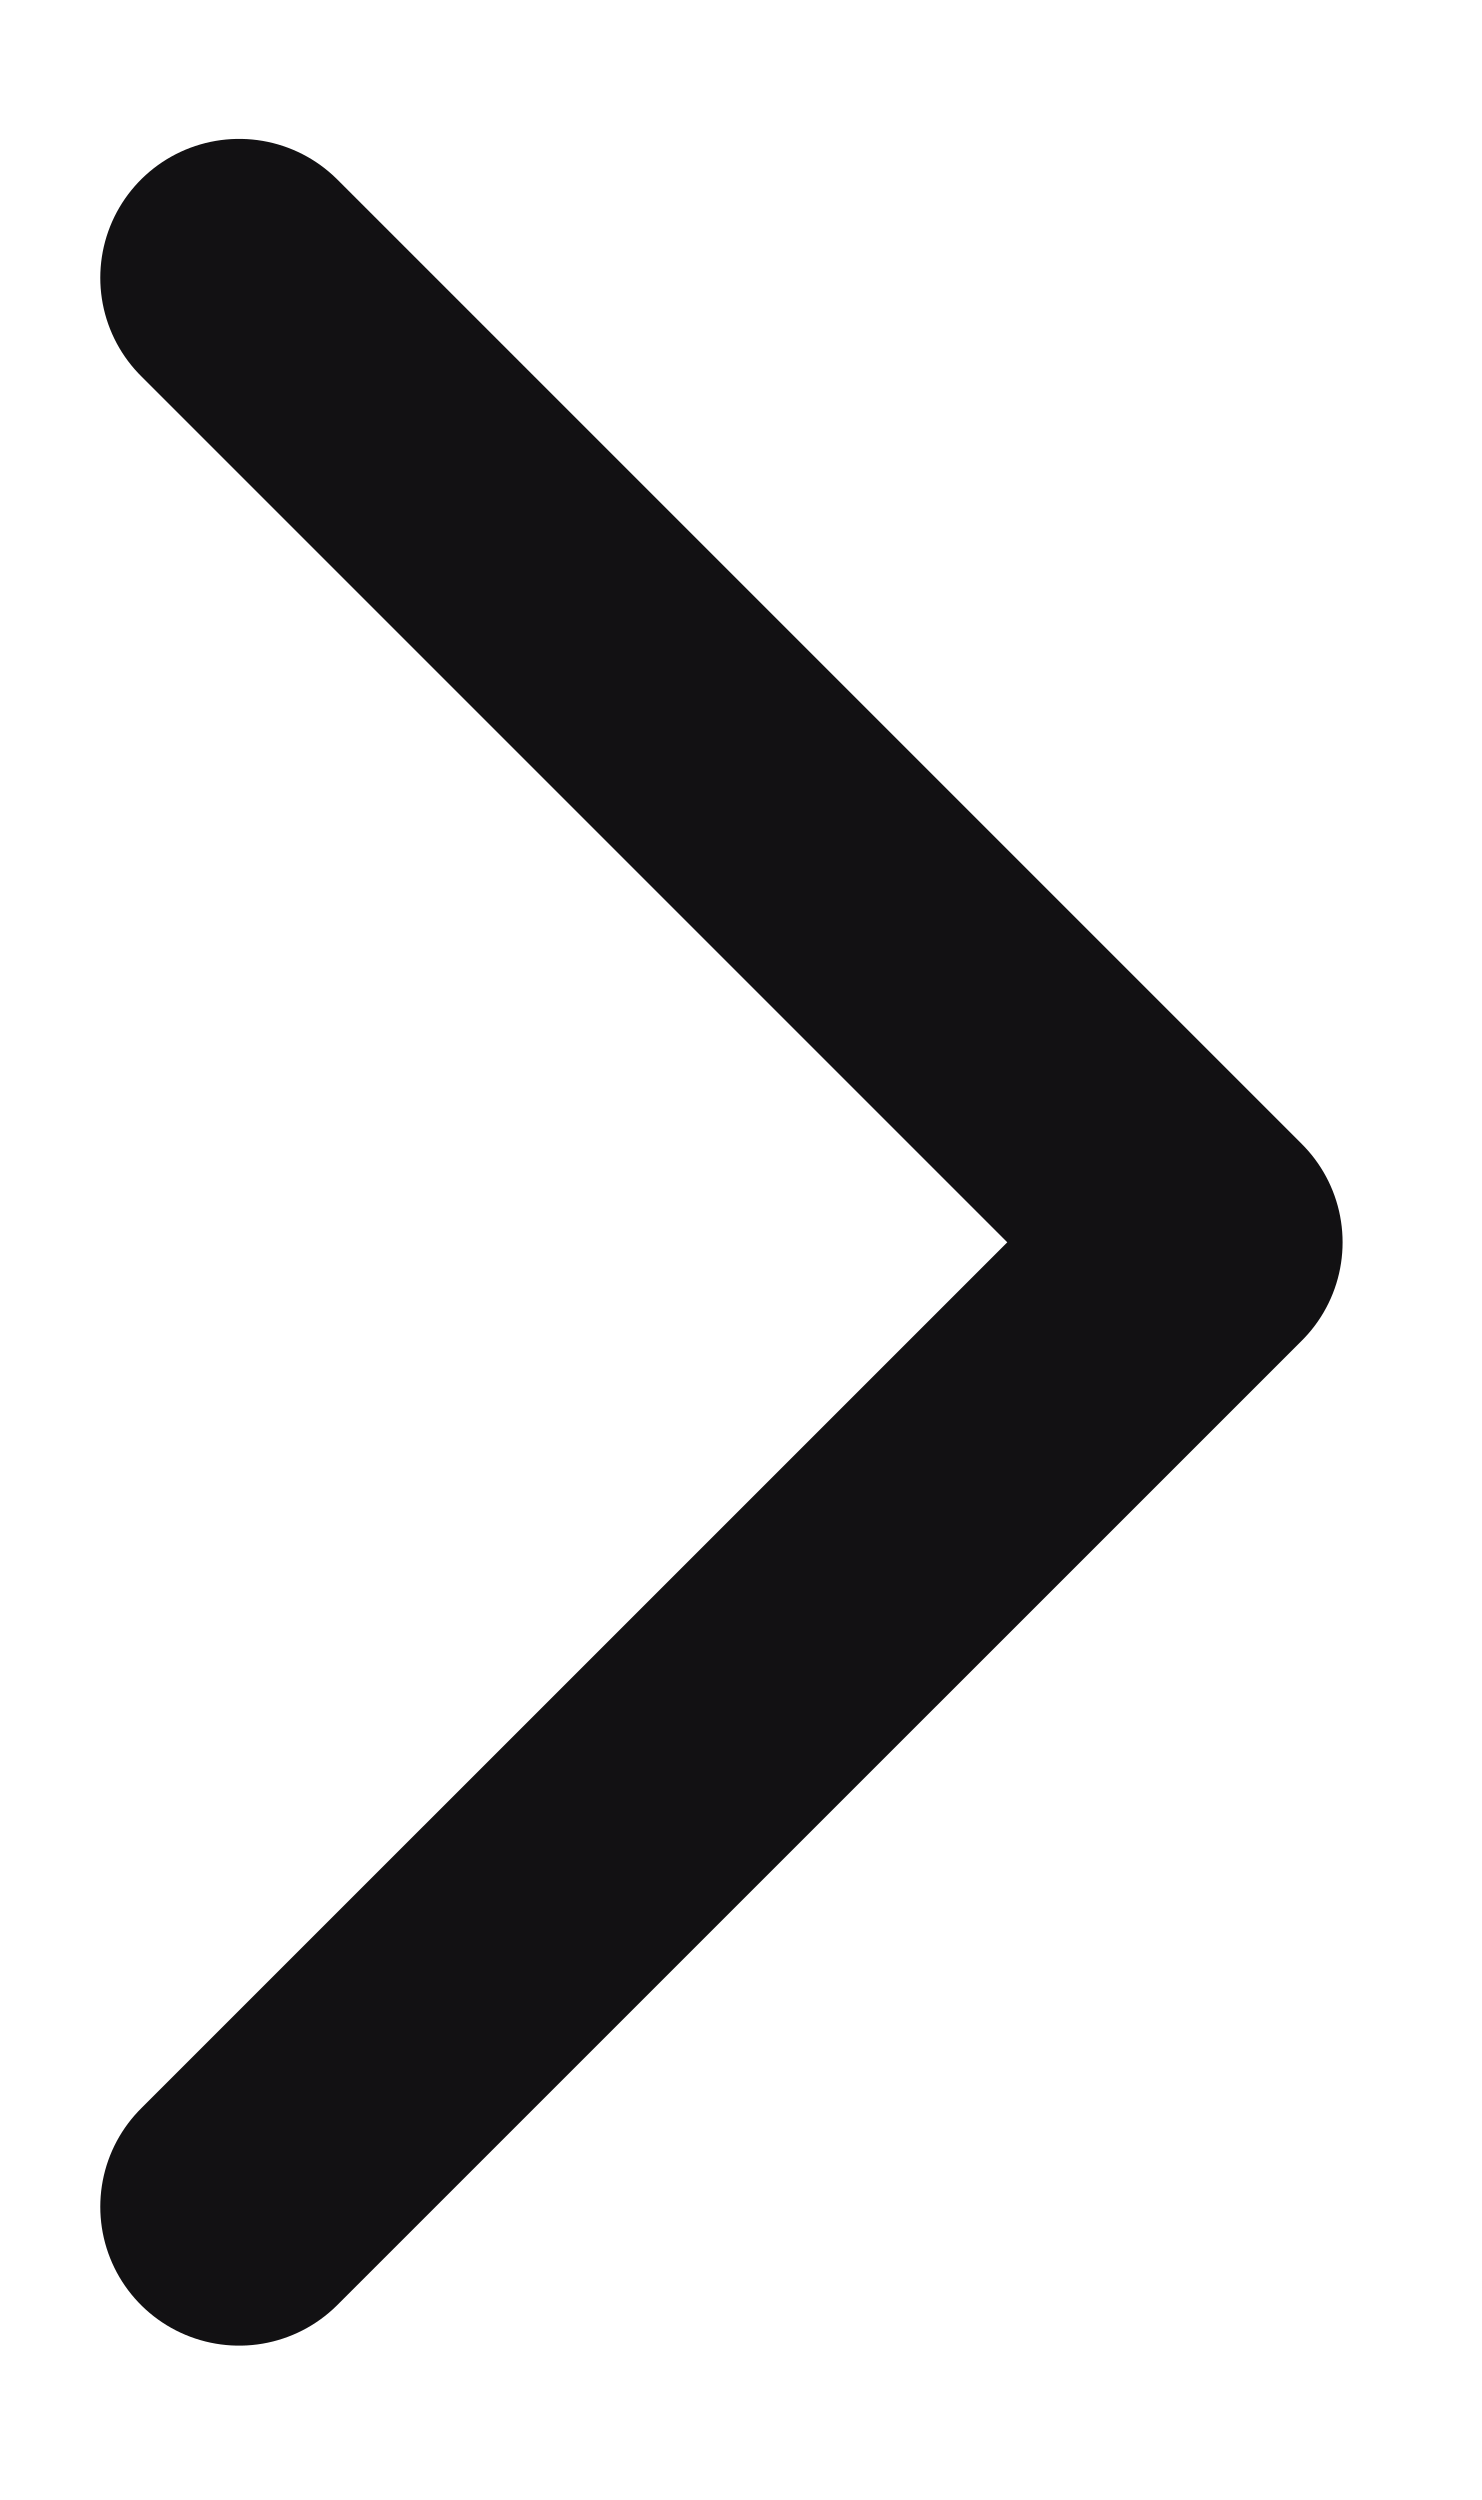
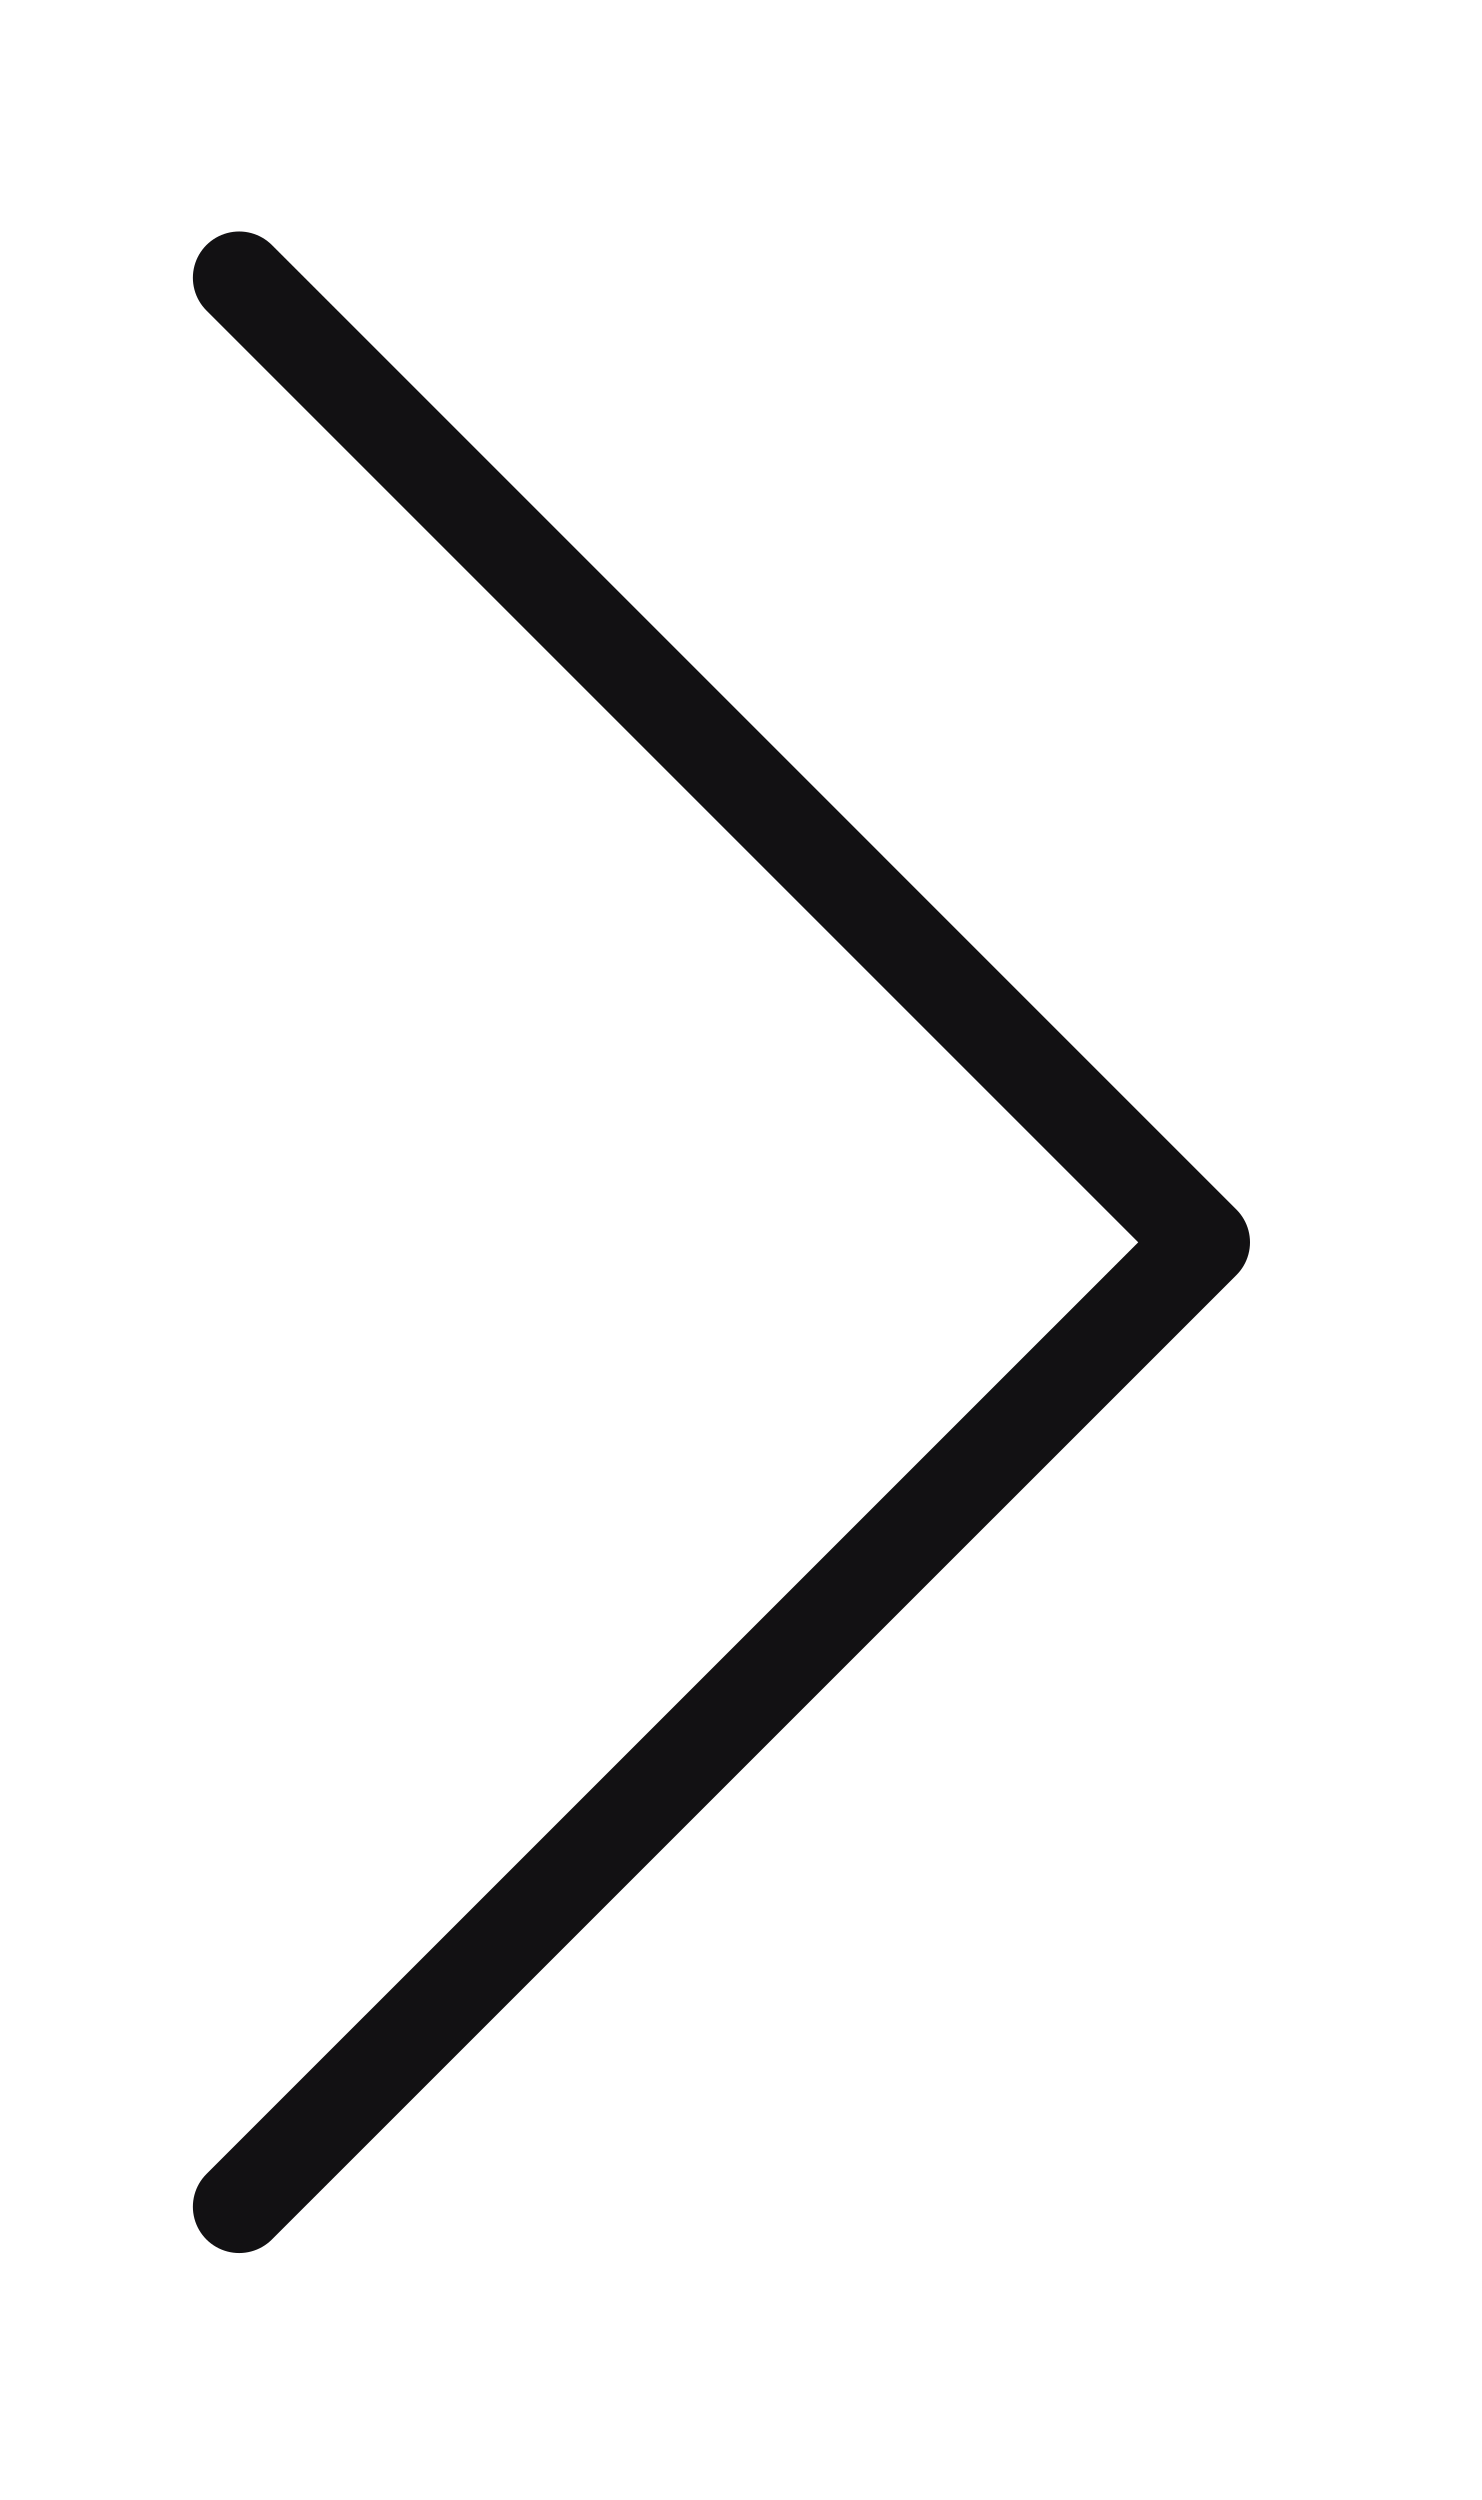
<svg xmlns="http://www.w3.org/2000/svg" width="16" height="27" viewBox="0 0 16 27" fill="none">
-   <path d="M2.583 3L13 13.417L2.583 23.833" stroke="#121113" stroke-width="3" stroke-linecap="round" stroke-linejoin="round" />
+   <path d="M2.583 3L13 13.417L2.583 23.833" stroke="#121113" stroke-width="1" stroke-linecap="round" stroke-linejoin="round" />
</svg>
